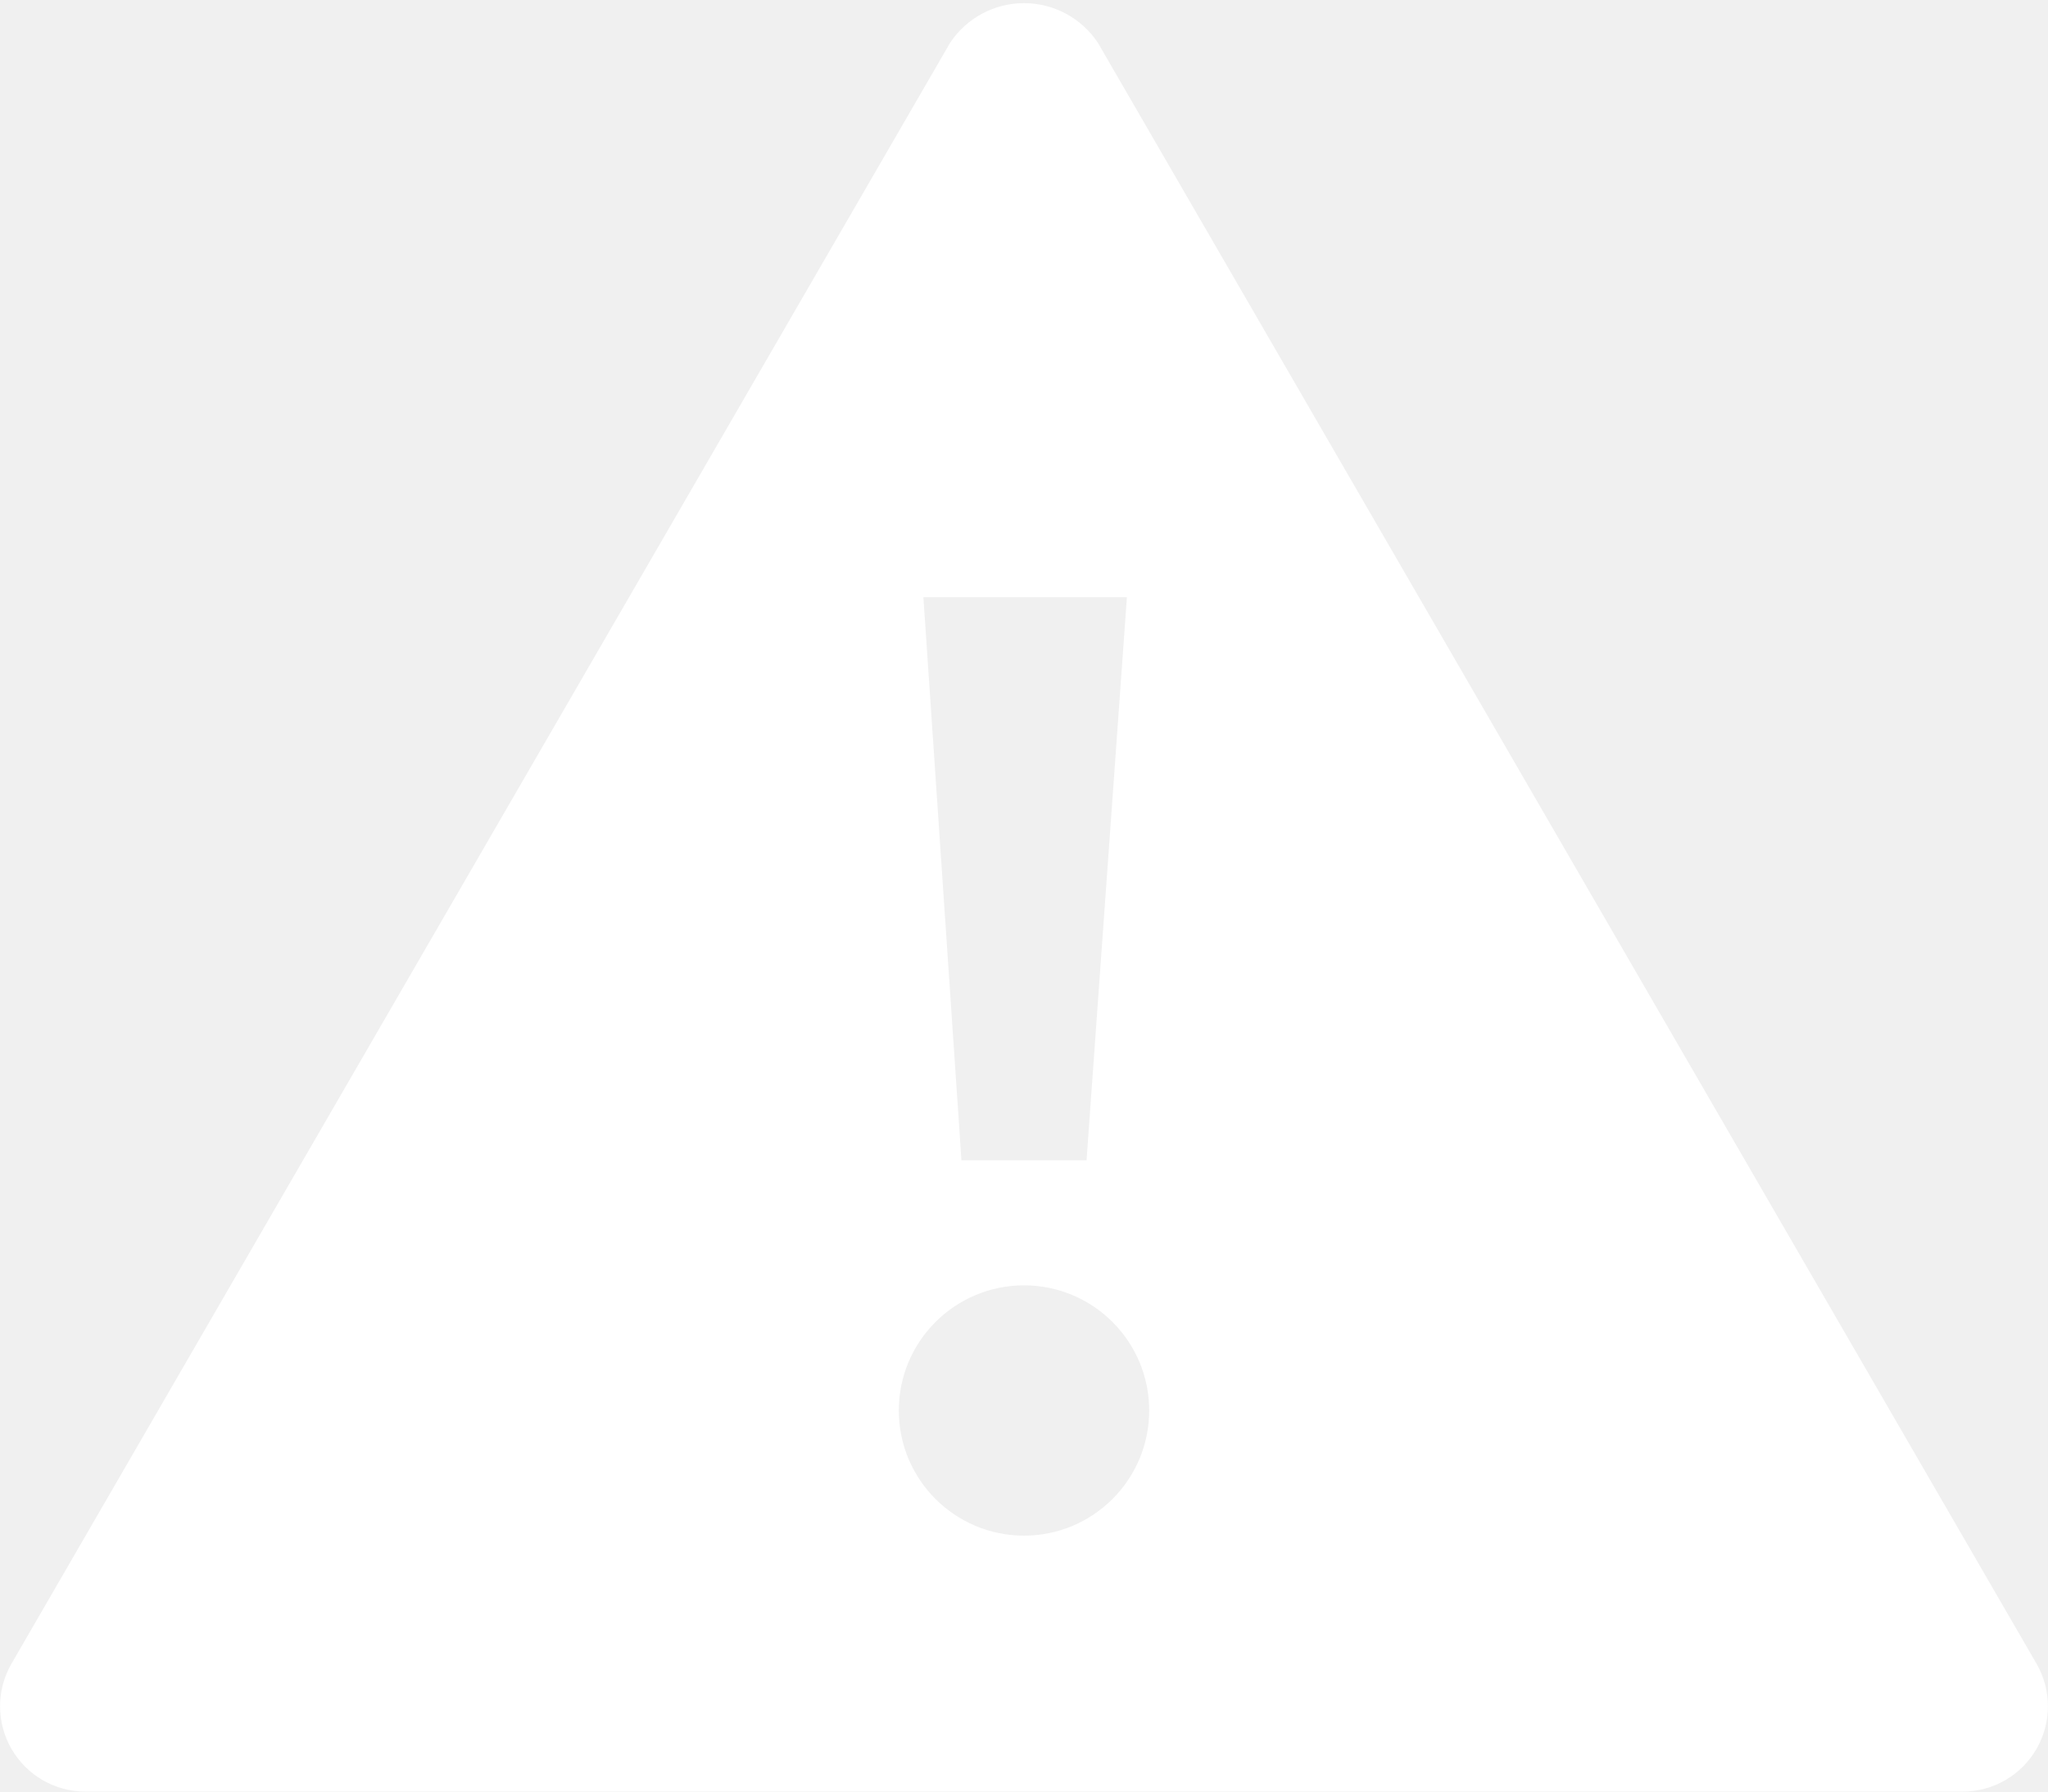
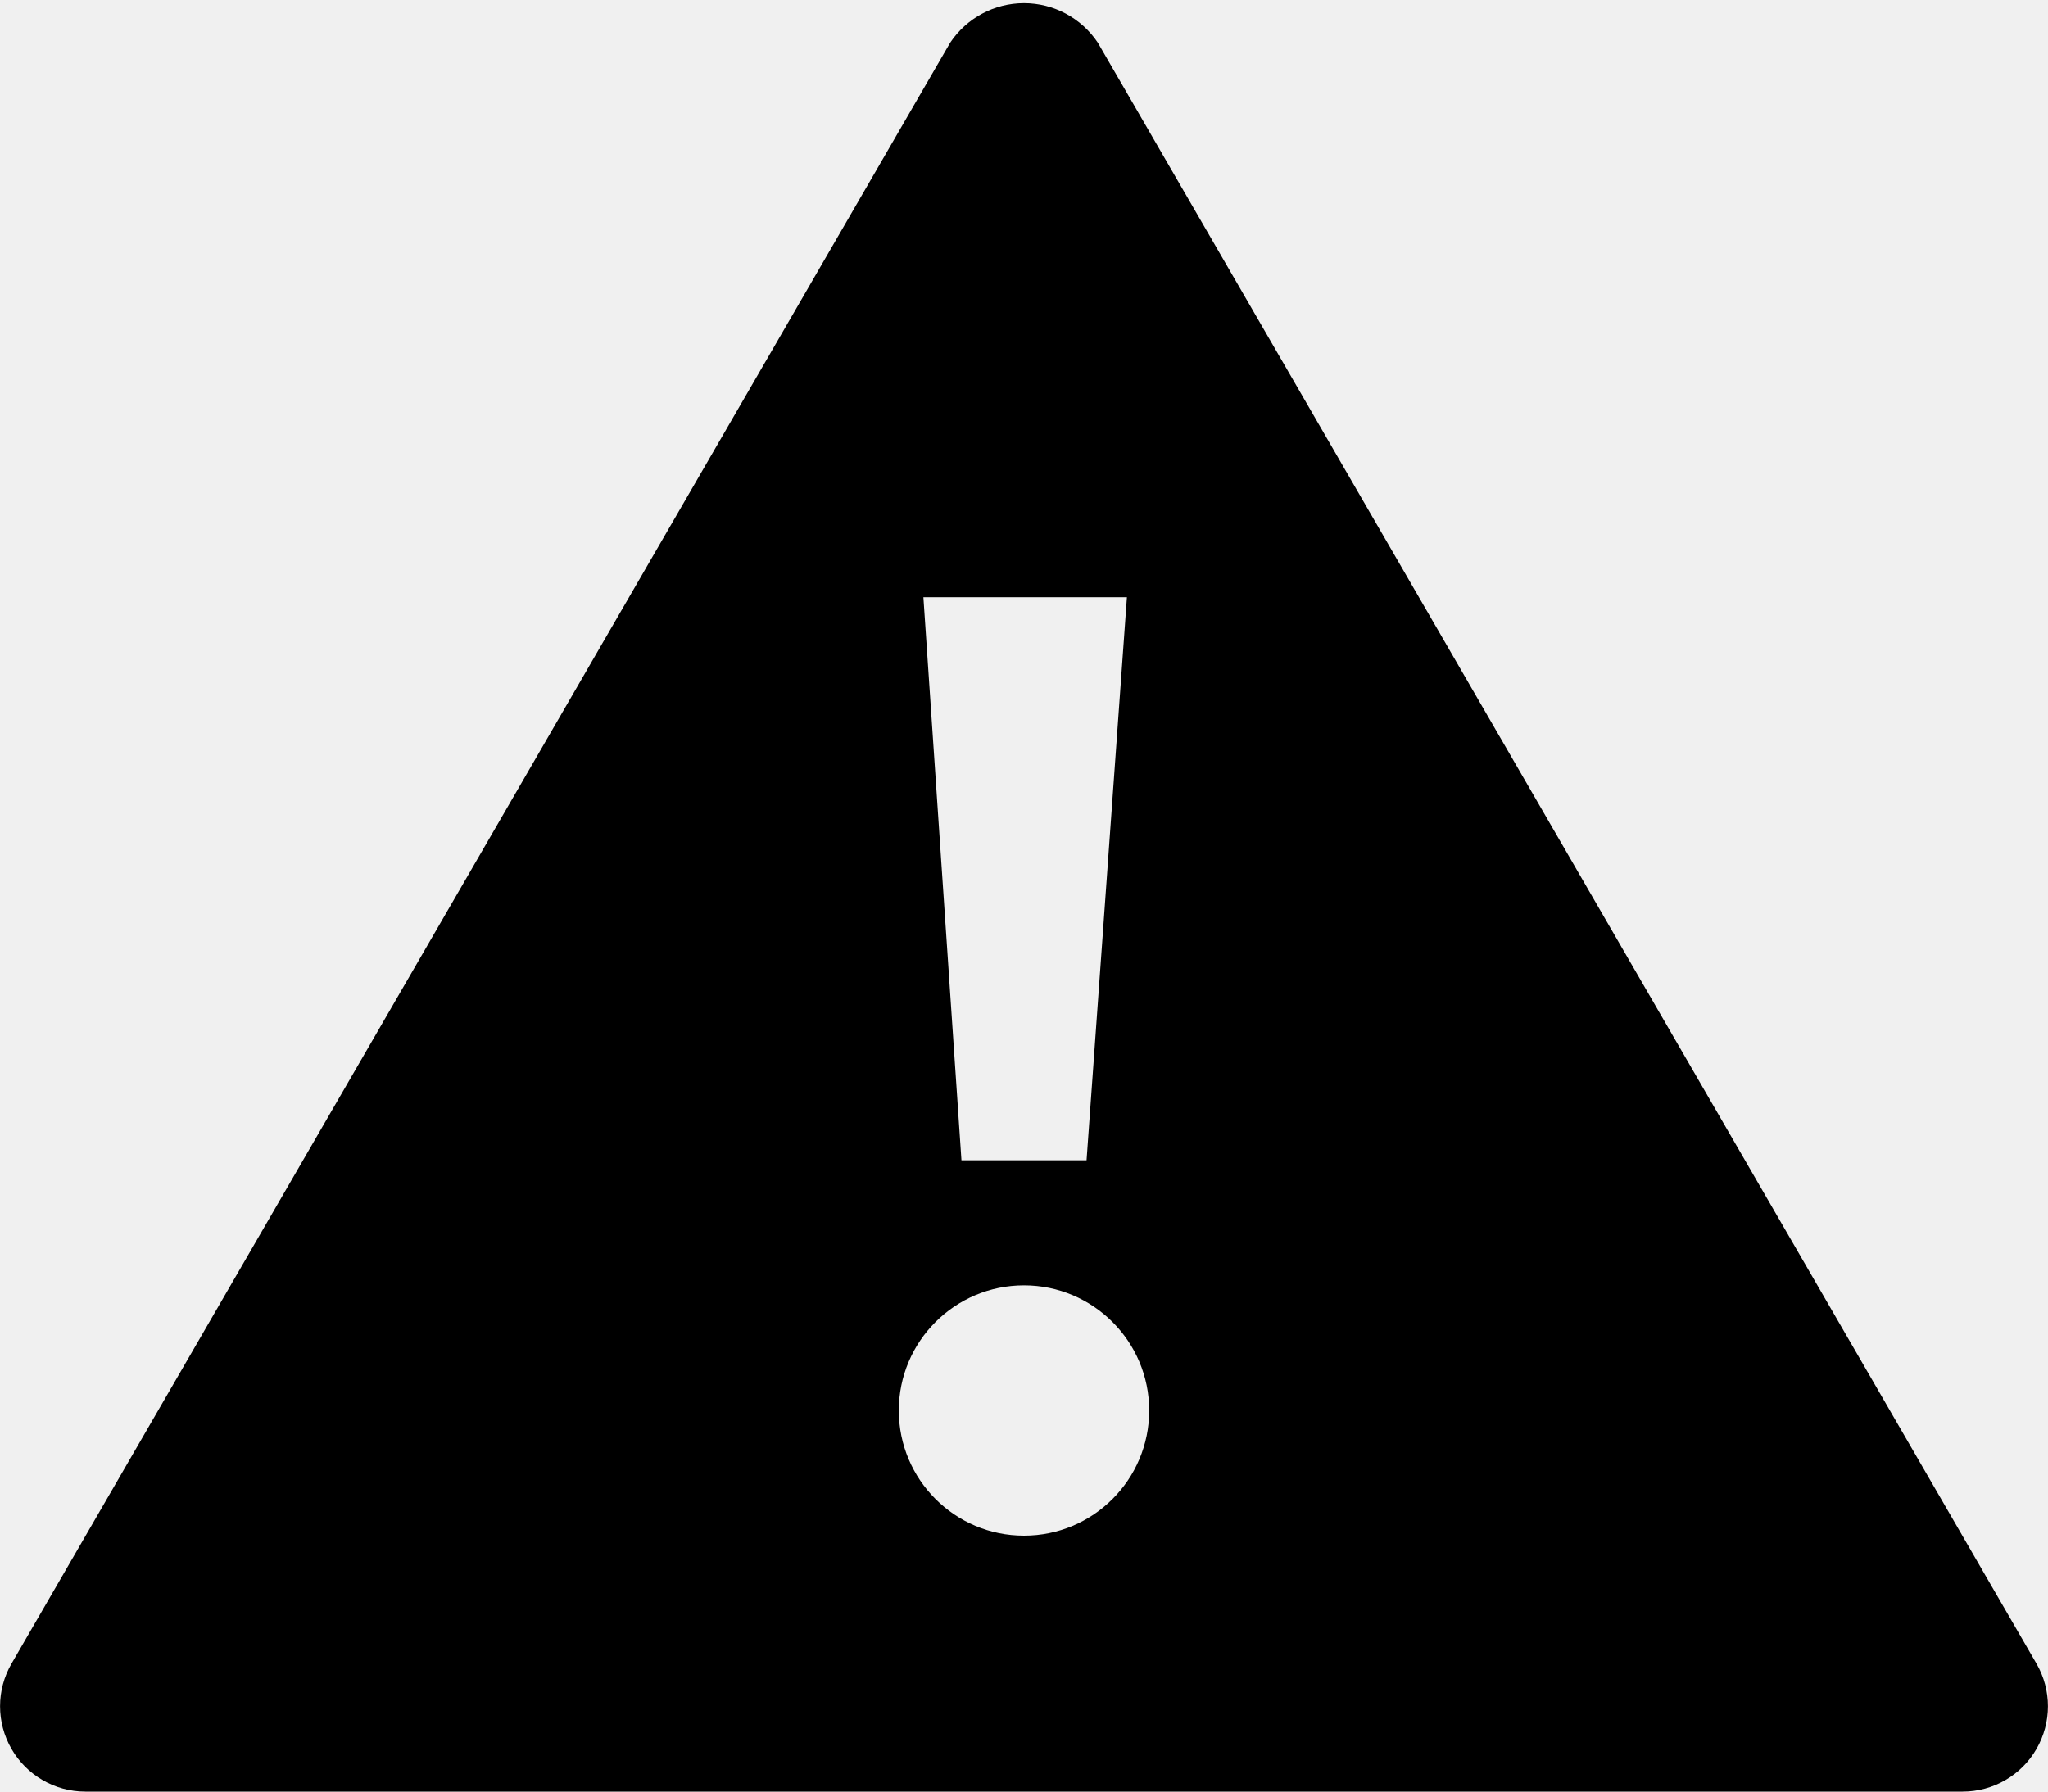
<svg xmlns="http://www.w3.org/2000/svg" width="24px" height="21px" viewBox="0 0 24 21" version="1.1">
  <g id="DESKTOP" stroke="none" stroke-width="1" fill="none" fill-rule="evenodd">
-     <g id="Mobile-Home-Alert-" transform="translate(-14, -101)" fill="#FFFFFF" fill-rule="nonzero">
+     <g id="Mobile-Home-Alert-" transform="translate(-14, -101)" fill="#000000" fill-rule="nonzero">
      <g id="t-warning" transform="translate(14, 101)">
        <path d="M23.865,19.5 L12.865,0.5 C12.672,0.211 12.348,0.037 12,0.037 C11.652,0.037 11.328,0.211 11.135,0.5 L0.135,19.5 C-0.044,19.809 -0.044,20.19 0.135,20.5 C0.313,20.809 0.643,21 1,21 L23,21 C23.357,21 23.687,20.809 23.865,20.5 C24.044,20.19 24.044,19.809 23.865,19.5 L23.865,19.5 Z M13.206,7 L12.733,13.6 L11.267,13.6 L10.821,7 L13.206,7 Z M12,18 C11.19,18 10.533,17.343 10.533,16.533 C10.533,15.723 11.19,15.066 12,15.066 C12.81,15.066 13.467,15.723 13.467,16.533 C13.467,17.343 12.81,18 12,18 Z" id="Shape" />
      </g>
    </g>
  </g>
</svg>
